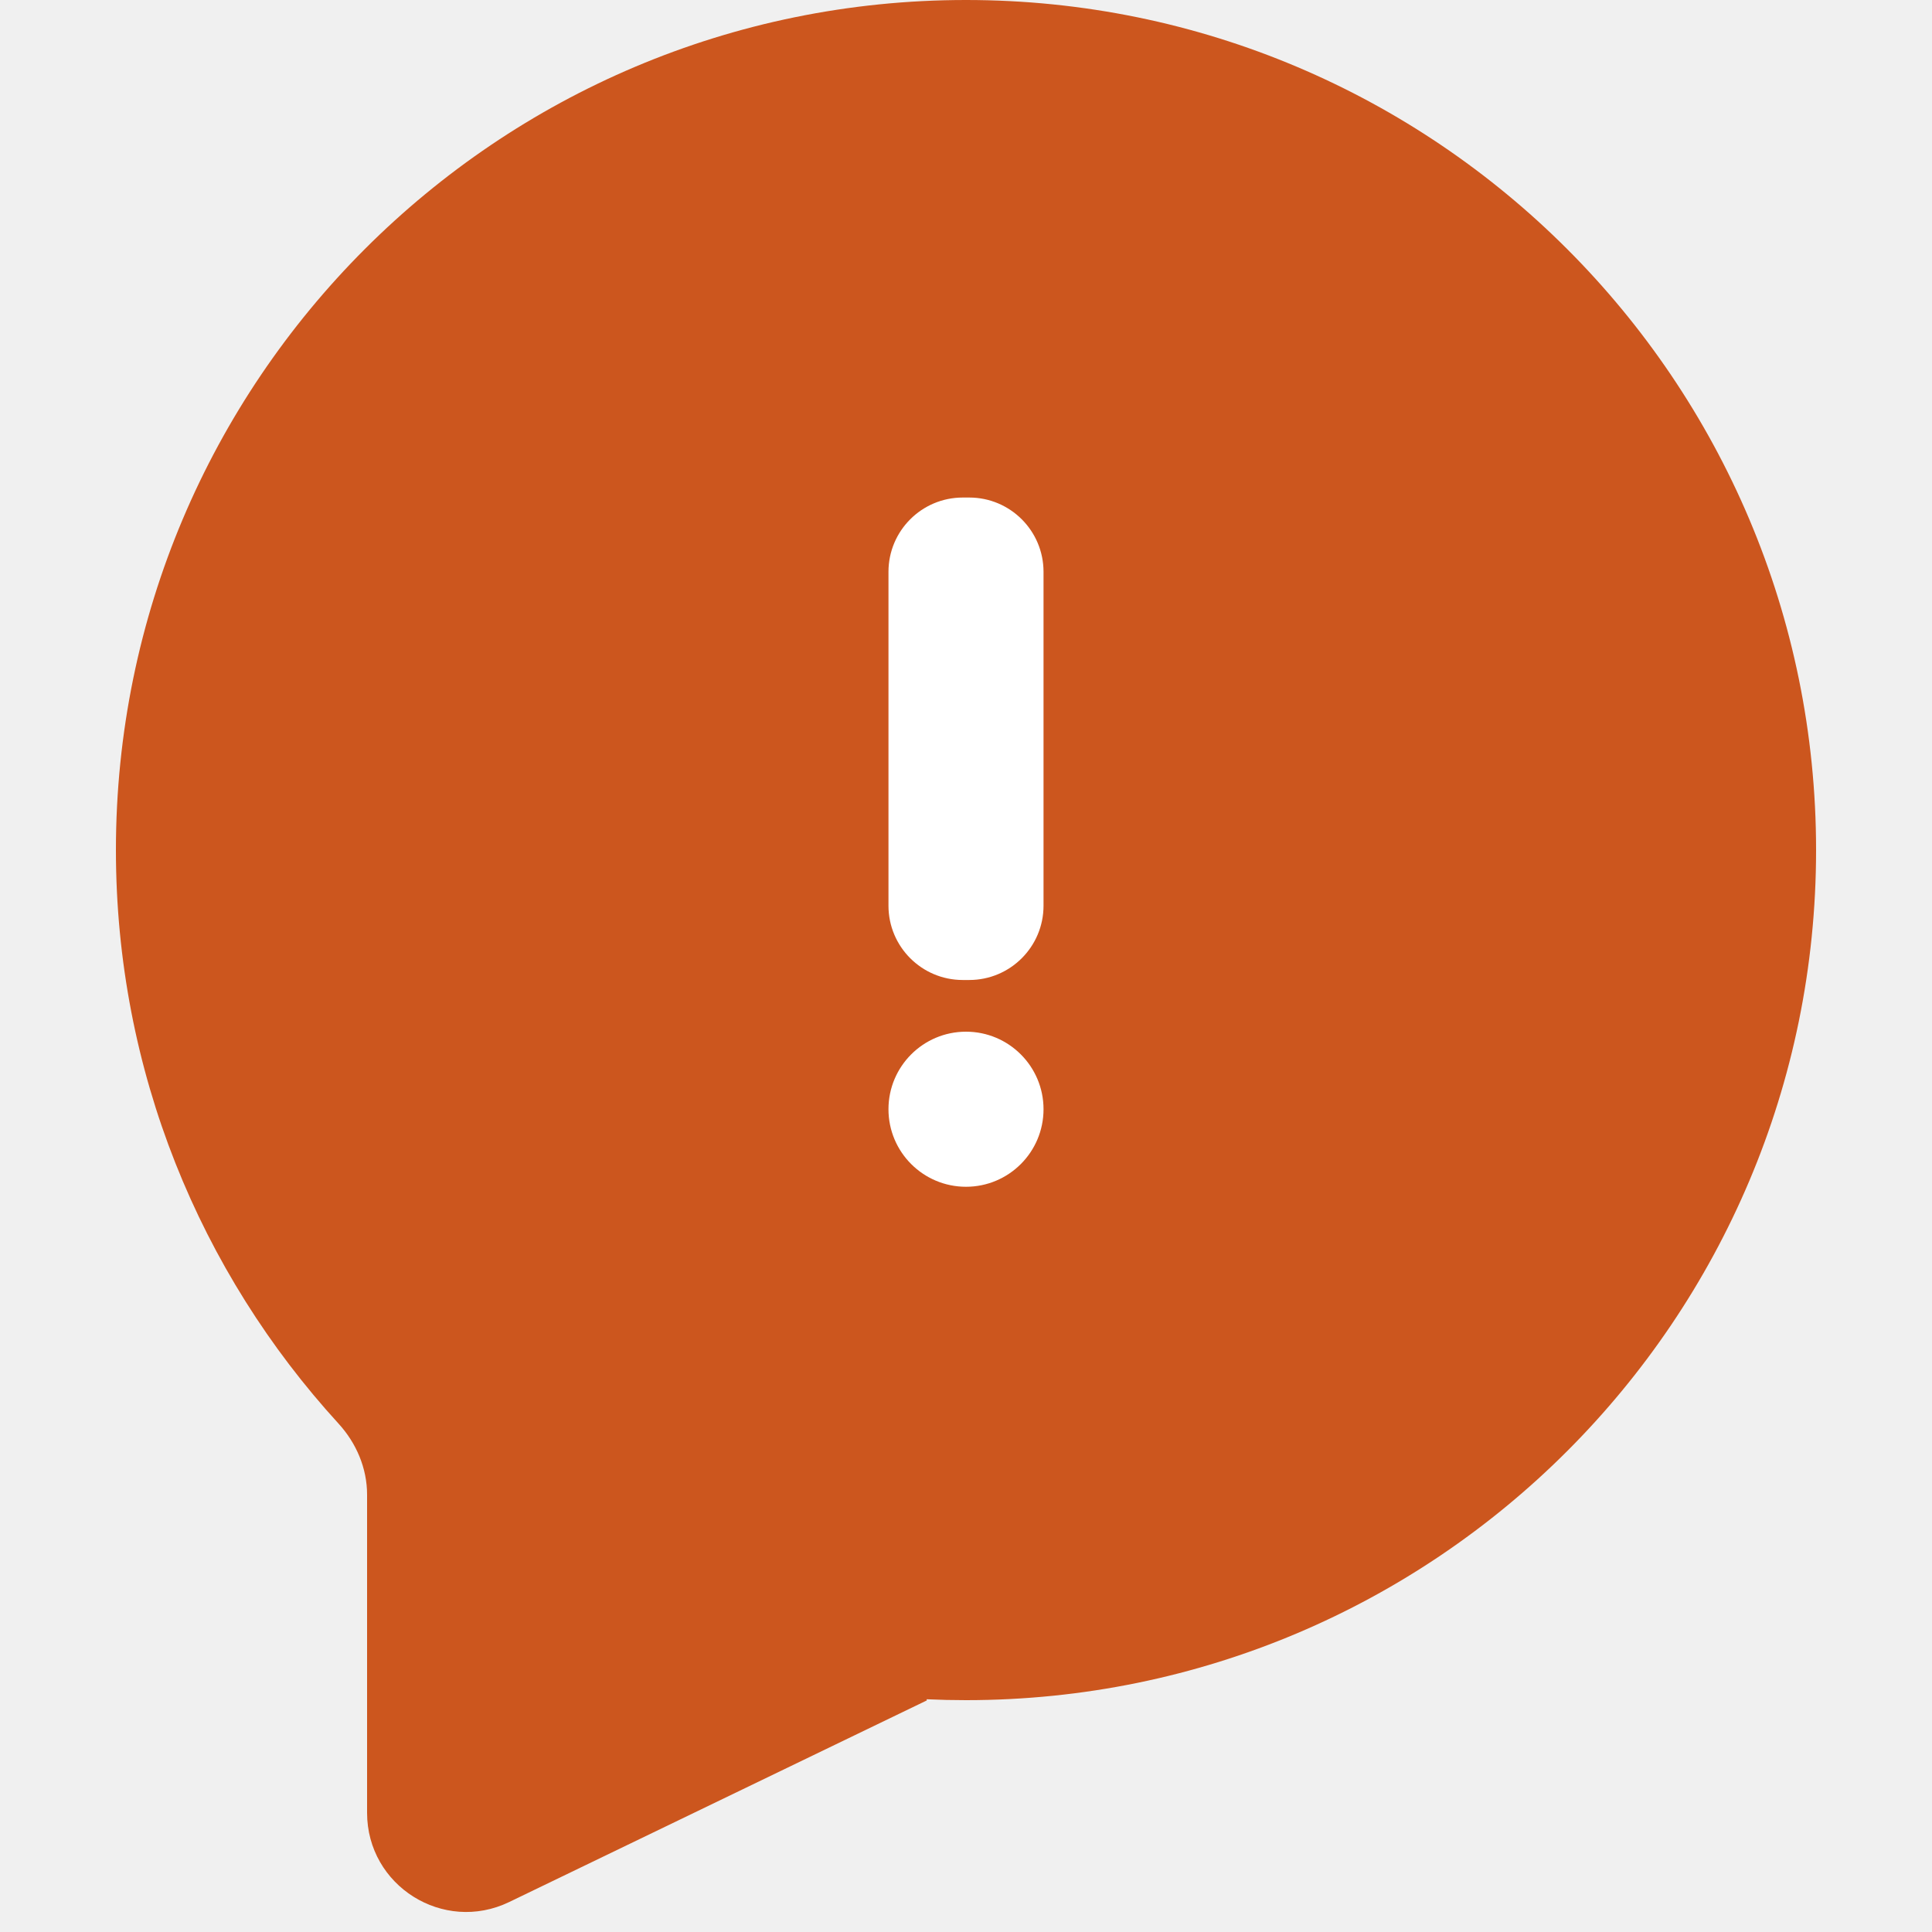
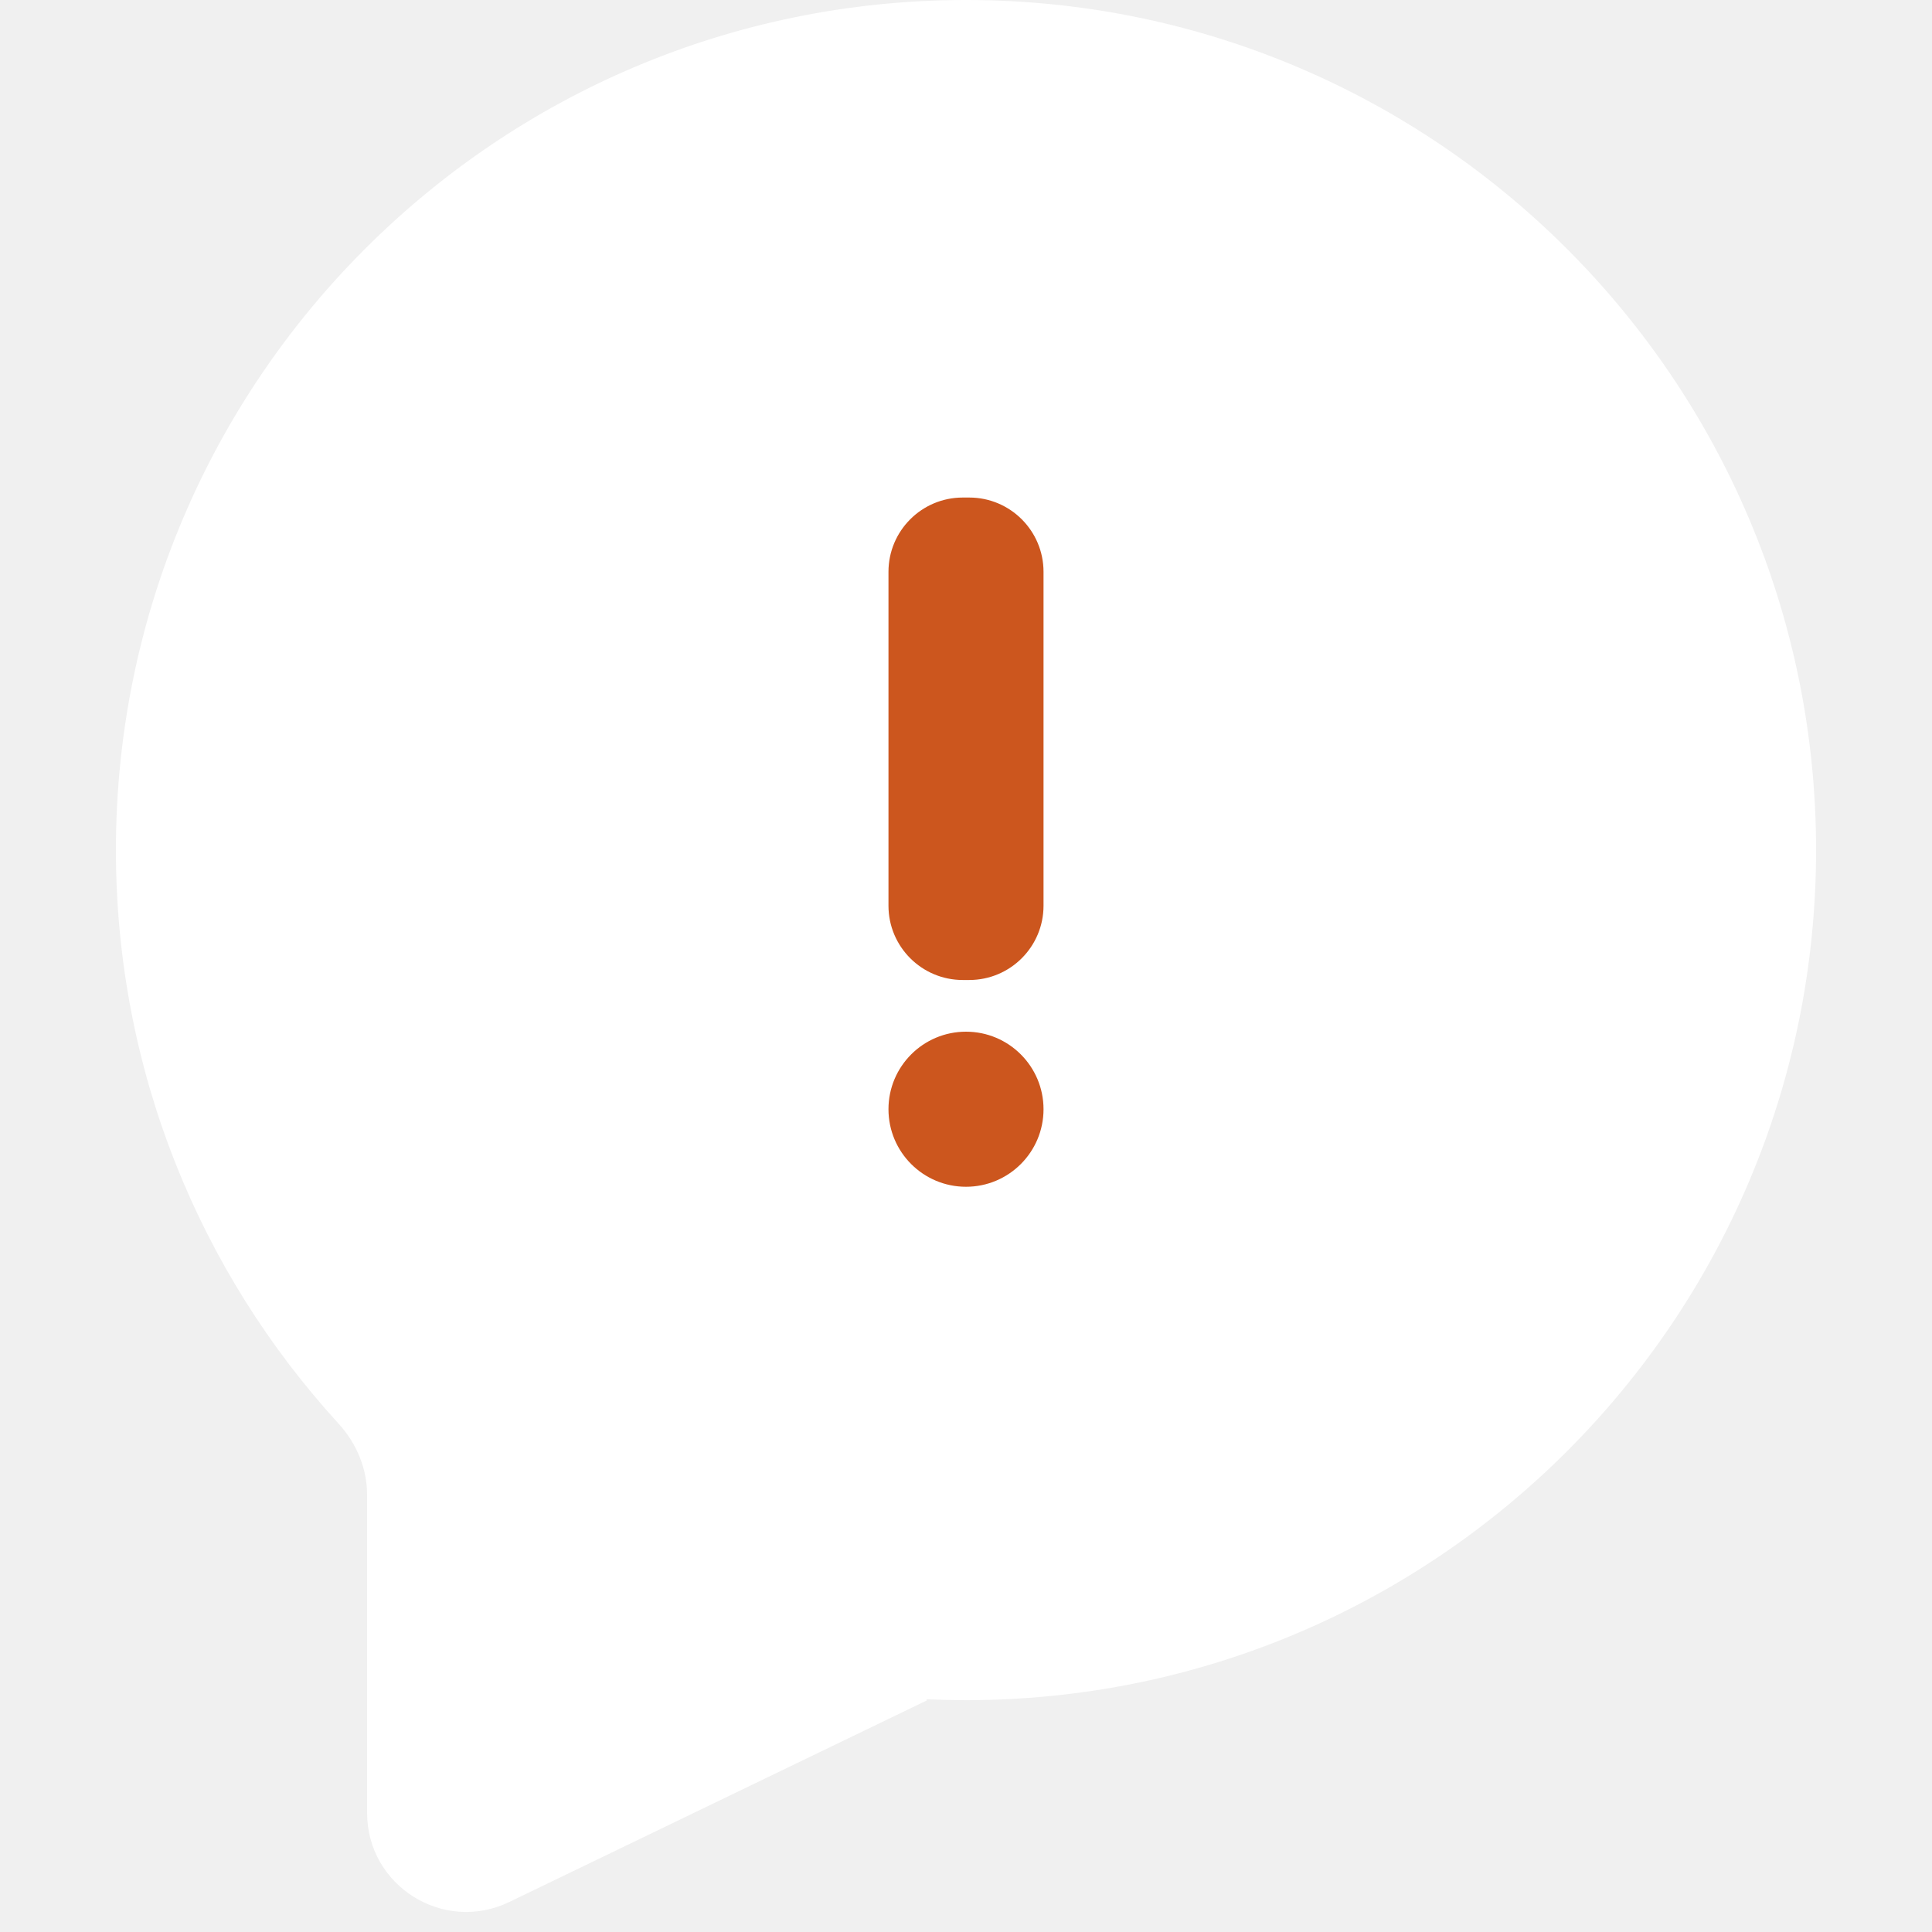
<svg xmlns="http://www.w3.org/2000/svg" width="48" height="48" viewBox="0 0 78 78" fill="none">
-   <path fill-rule="evenodd" clip-rule="evenodd" d="M39 68.64C57.954 68.64 73.32 53.274 73.32 34.32C73.32 15.366 57.954 0 39 0C20.046 0 4.68 15.366 4.68 34.32C4.68 43.243 8.085 51.37 13.667 57.474C14.386 58.261 14.82 59.275 14.82 60.341V73.187C14.82 76.136 17.903 78.072 20.559 76.789L37.415 68.652C37.425 68.647 37.425 68.633 37.415 68.629C37.402 68.623 37.407 68.604 37.421 68.604C37.944 68.628 38.471 68.64 39 68.64Z" fill="#CC561E" />
-   <path fill-rule="evenodd" clip-rule="evenodd" d="M35.87 36.565C35.87 38.222 37.213 39.565 38.87 39.565H39.13C40.787 39.565 42.13 38.222 42.13 36.565L42.13 23.087C42.13 21.43 40.787 20.087 39.13 20.087H38.87C37.213 20.087 35.87 21.43 35.87 23.087V36.565ZM39 47.913C40.729 47.913 42.13 46.511 42.13 44.783C42.13 43.054 40.729 41.652 39 41.652C37.271 41.652 35.87 43.054 35.87 44.783C35.87 46.511 37.271 47.913 39 47.913Z" fill="white" />
+   <path fill-rule="evenodd" clip-rule="evenodd" d="M39 68.64C57.954 68.64 73.32 53.274 73.32 34.32C73.32 15.366 57.954 0 39 0C20.046 0 4.68 15.366 4.68 34.32C4.68 43.243 8.085 51.37 13.667 57.474C14.386 58.261 14.82 59.275 14.82 60.341V73.187C14.82 76.136 17.903 78.072 20.559 76.789L37.415 68.652C37.425 68.647 37.425 68.633 37.415 68.629C37.402 68.623 37.407 68.604 37.421 68.604C37.944 68.628 38.471 68.64 39 68.64Z" fill="#fff" />
+   <path fill-rule="evenodd" clip-rule="evenodd" d="M35.87 36.565C35.87 38.222 37.213 39.565 38.87 39.565H39.13C40.787 39.565 42.13 38.222 42.13 36.565L42.13 23.087C42.13 21.43 40.787 20.087 39.13 20.087H38.87C37.213 20.087 35.87 21.43 35.87 23.087V36.565ZM39 47.913C40.729 47.913 42.13 46.511 42.13 44.783C42.13 43.054 40.729 41.652 39 41.652C37.271 41.652 35.87 43.054 35.87 44.783C35.87 46.511 37.271 47.913 39 47.913Z" fill="#CC561E" />
</svg>
